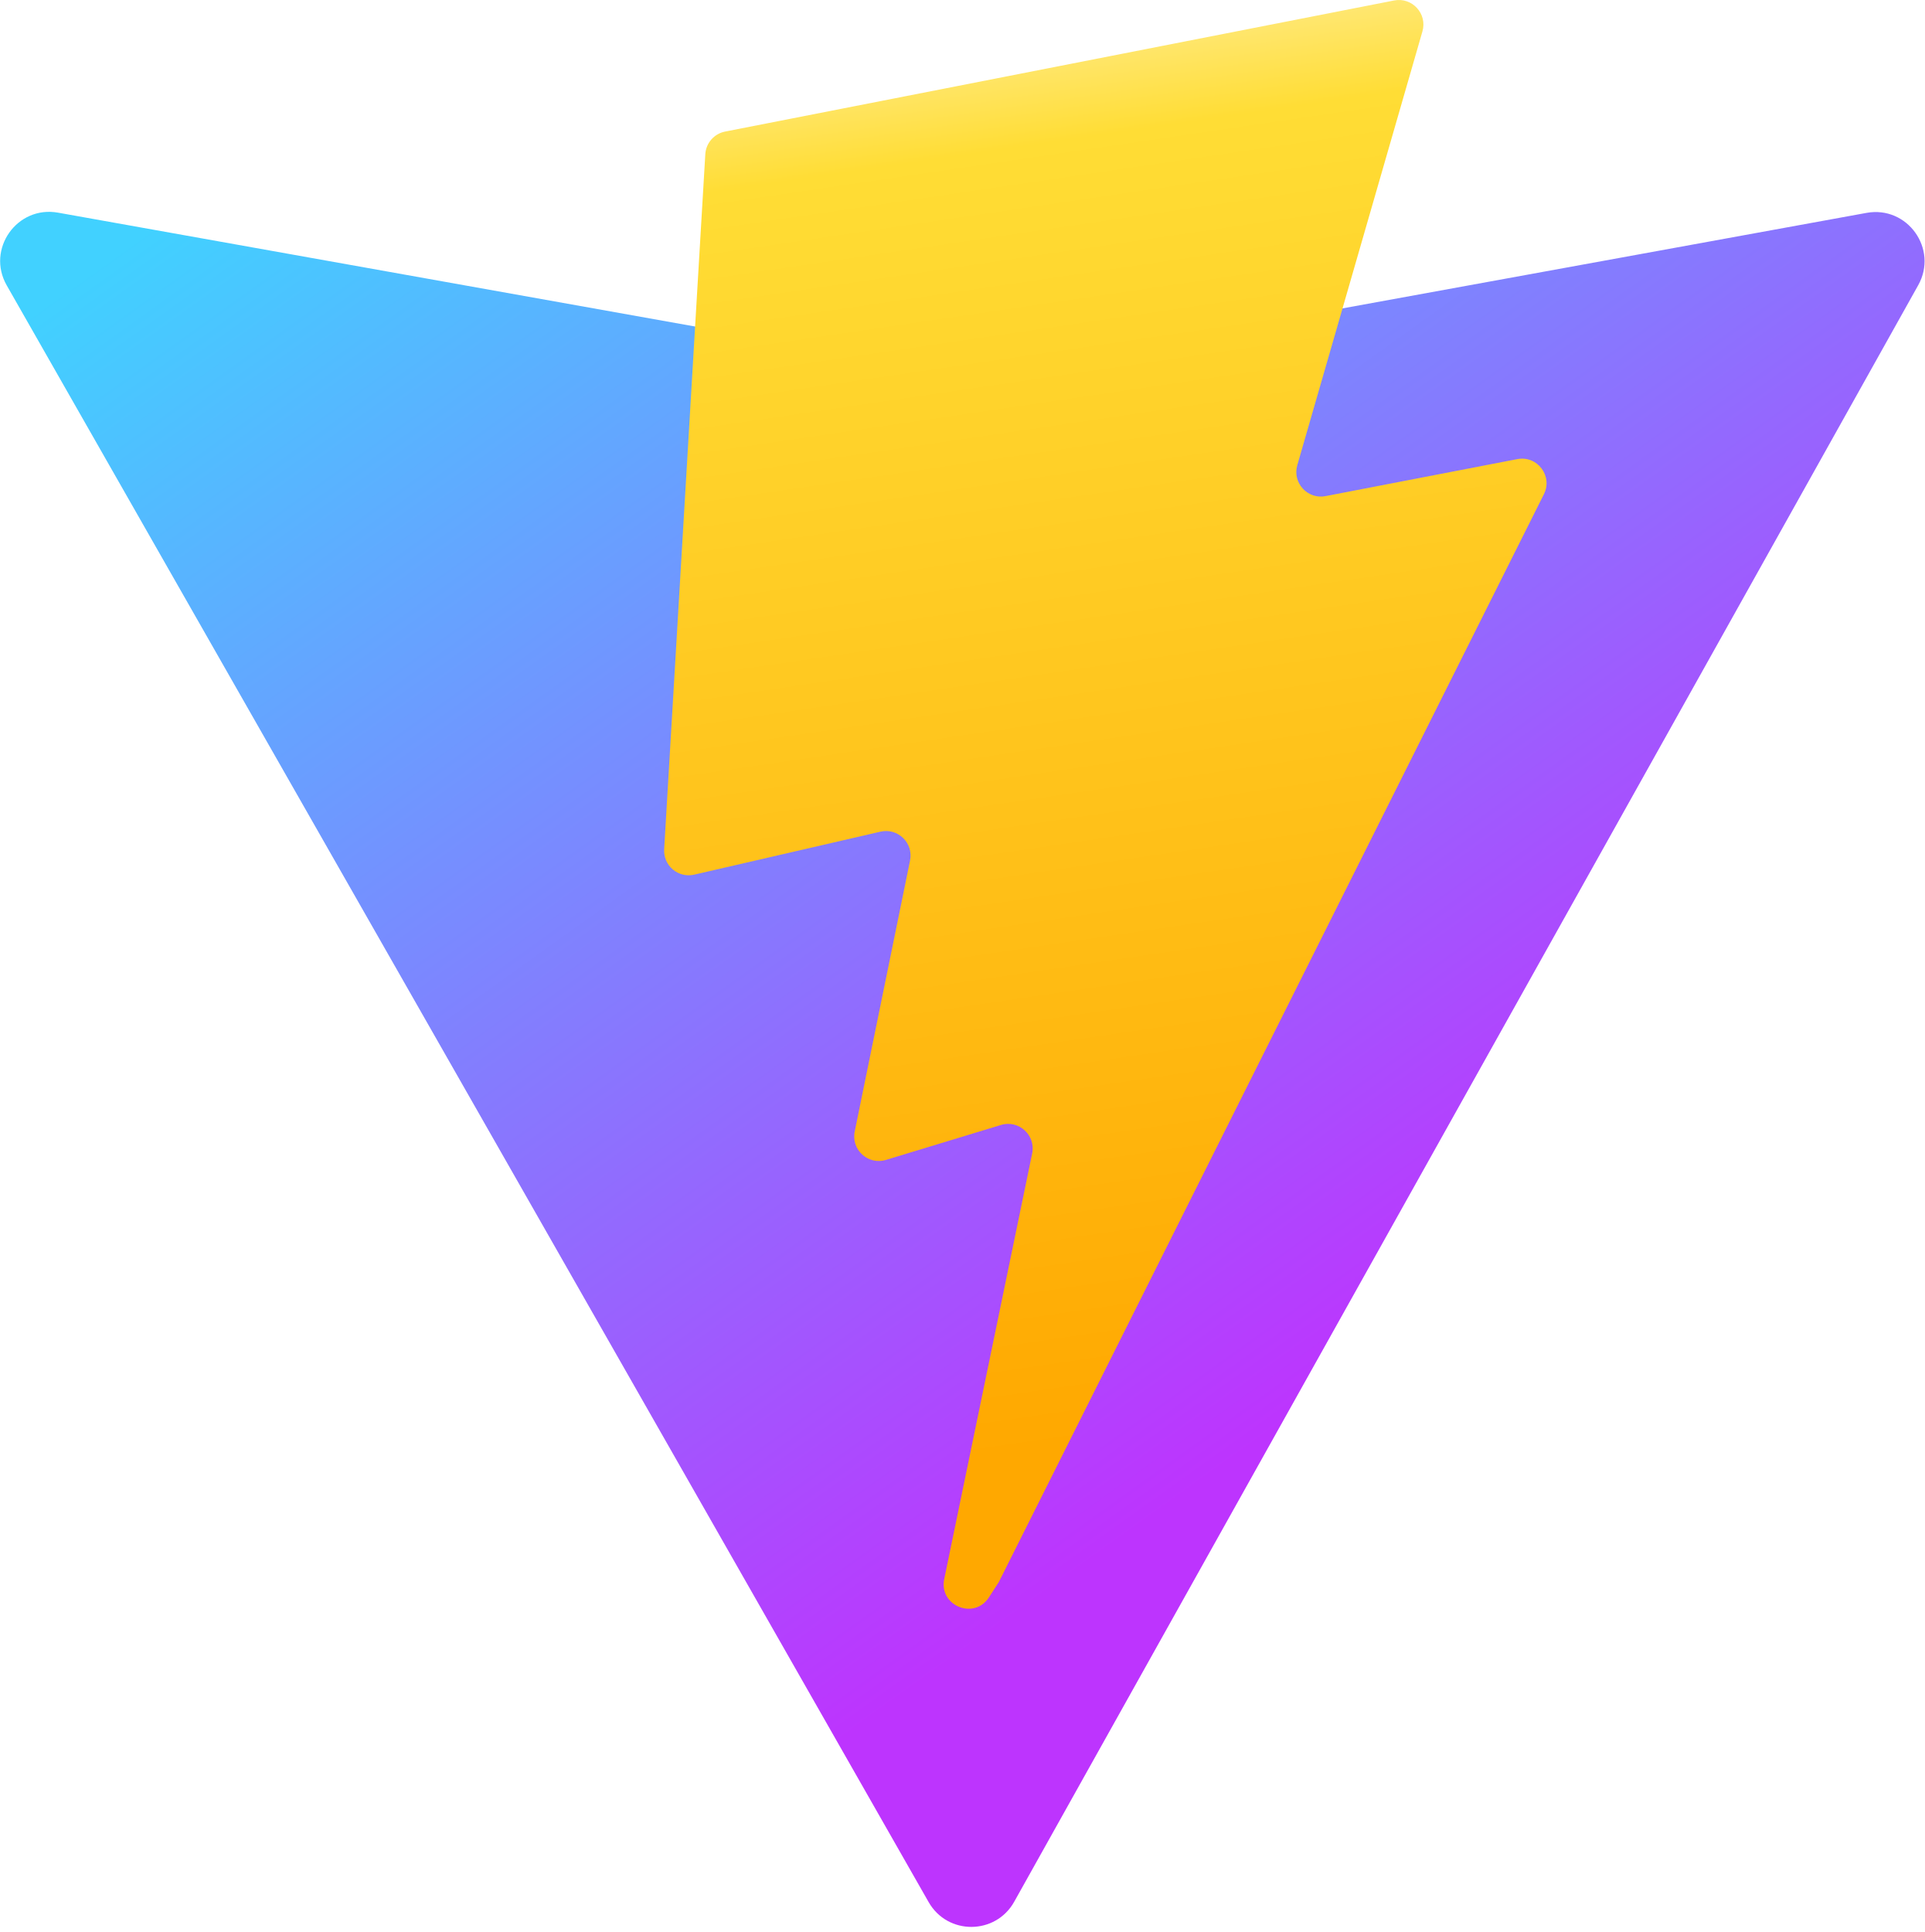
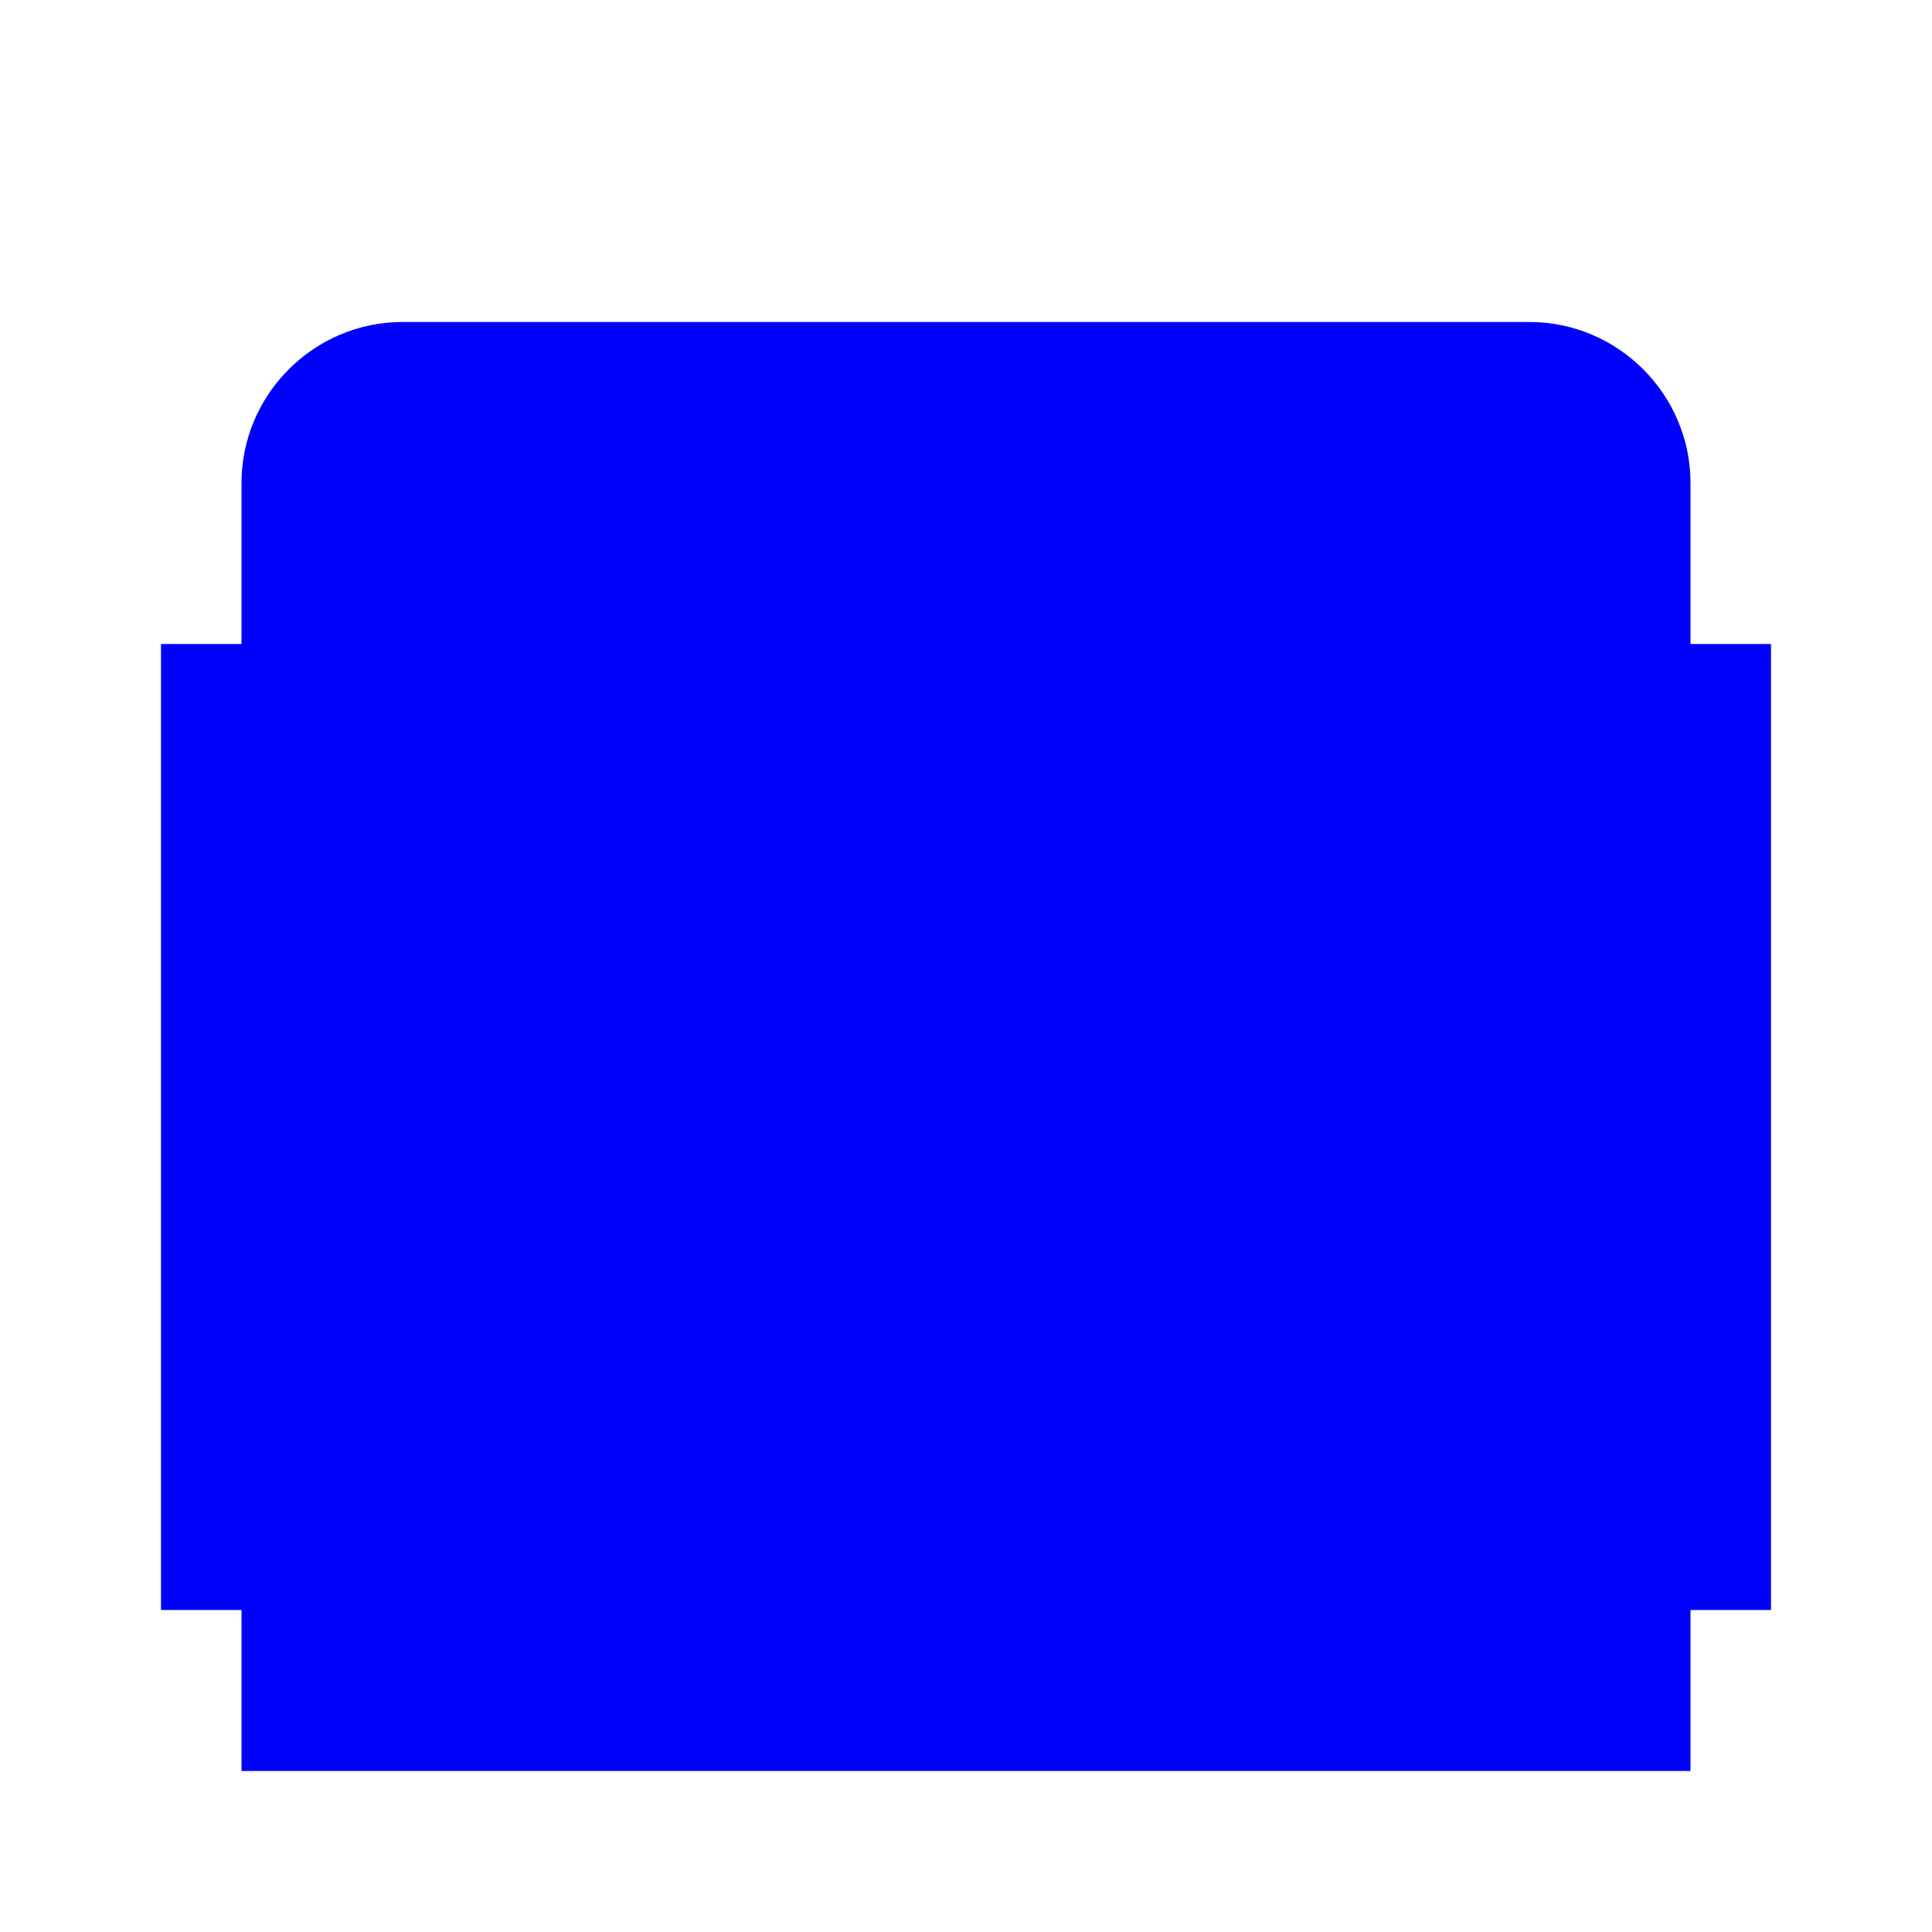
- <svg xmlns="http://www.w3.org/2000/svg" aria-hidden="true" role="img" class="iconify iconify--logos" width="31.88" height="32" preserveAspectRatio="xMidYMid meet" viewBox="0 0 256 257">
-   <defs>
-     <linearGradient id="IconifyId1813088fe1fbc01fb466" x1="-.828%" x2="57.636%" y1="7.652%" y2="78.411%">
-       <stop offset="0%" stop-color="#41D1FF" />
-       <stop offset="100%" stop-color="#BD34FE" />
-     </linearGradient>
-     <linearGradient id="IconifyId1813088fe1fbc01fb467" x1="43.376%" x2="50.316%" y1="2.242%" y2="89.03%">
-       <stop offset="0%" stop-color="#FFEA83" />
-       <stop offset="8.333%" stop-color="#FFDD35" />
-       <stop offset="100%" stop-color="#FFA800" />
-     </linearGradient>
-   </defs>
-   <path fill="url(#IconifyId1813088fe1fbc01fb466)" d="M255.153 37.938L134.897 252.976c-2.483 4.44-8.862 4.466-11.382.048L.875 37.958c-2.746-4.814 1.371-10.646 6.827-9.67l120.385 21.517a6.537 6.537 0 0 0 2.322-.004l117.867-21.483c5.438-.991 9.574 4.796 6.877 9.62Z" />
-   <path fill="url(#IconifyId1813088fe1fbc01fb467)" d="M185.432.063L96.44 17.501a3.268 3.268 0 0 0-2.634 3.014l-5.474 92.456a3.268 3.268 0 0 0 3.997 3.378l24.777-5.718c2.318-.535 4.413 1.507 3.936 3.838l-7.361 36.047c-.495 2.426 1.782 4.5 4.151 3.78l15.304-4.649c2.372-.72 4.652 1.36 4.15 3.788l-11.698 56.621c-.732 3.542 3.979 5.473 5.943 2.437l1.313-2.028l72.516-144.72c1.215-2.423-.88-5.186-3.54-4.672l-25.505 4.922c-2.396.462-4.435-1.77-3.759-4.114l16.646-57.705c.677-2.35-1.37-4.583-3.769-4.113Z" />
+ <svg xmlns="http://www.w3.org/2000/svg" viewBox="0 0 24 24" fill="blue" width="24px" height="24px">
+   <path d="M0 0h24v24H0z" fill="none" />
+   <path d="M21 8V6c0-1.1-.9-2-2-2H5C3.9 4 3 4.9 3 6v2H2v12h1v2h18v-2h1V8h-1zm-2-2V6H5v12h14V6h-2zm-6 6h4v3h-4v-3z" />
</svg>
